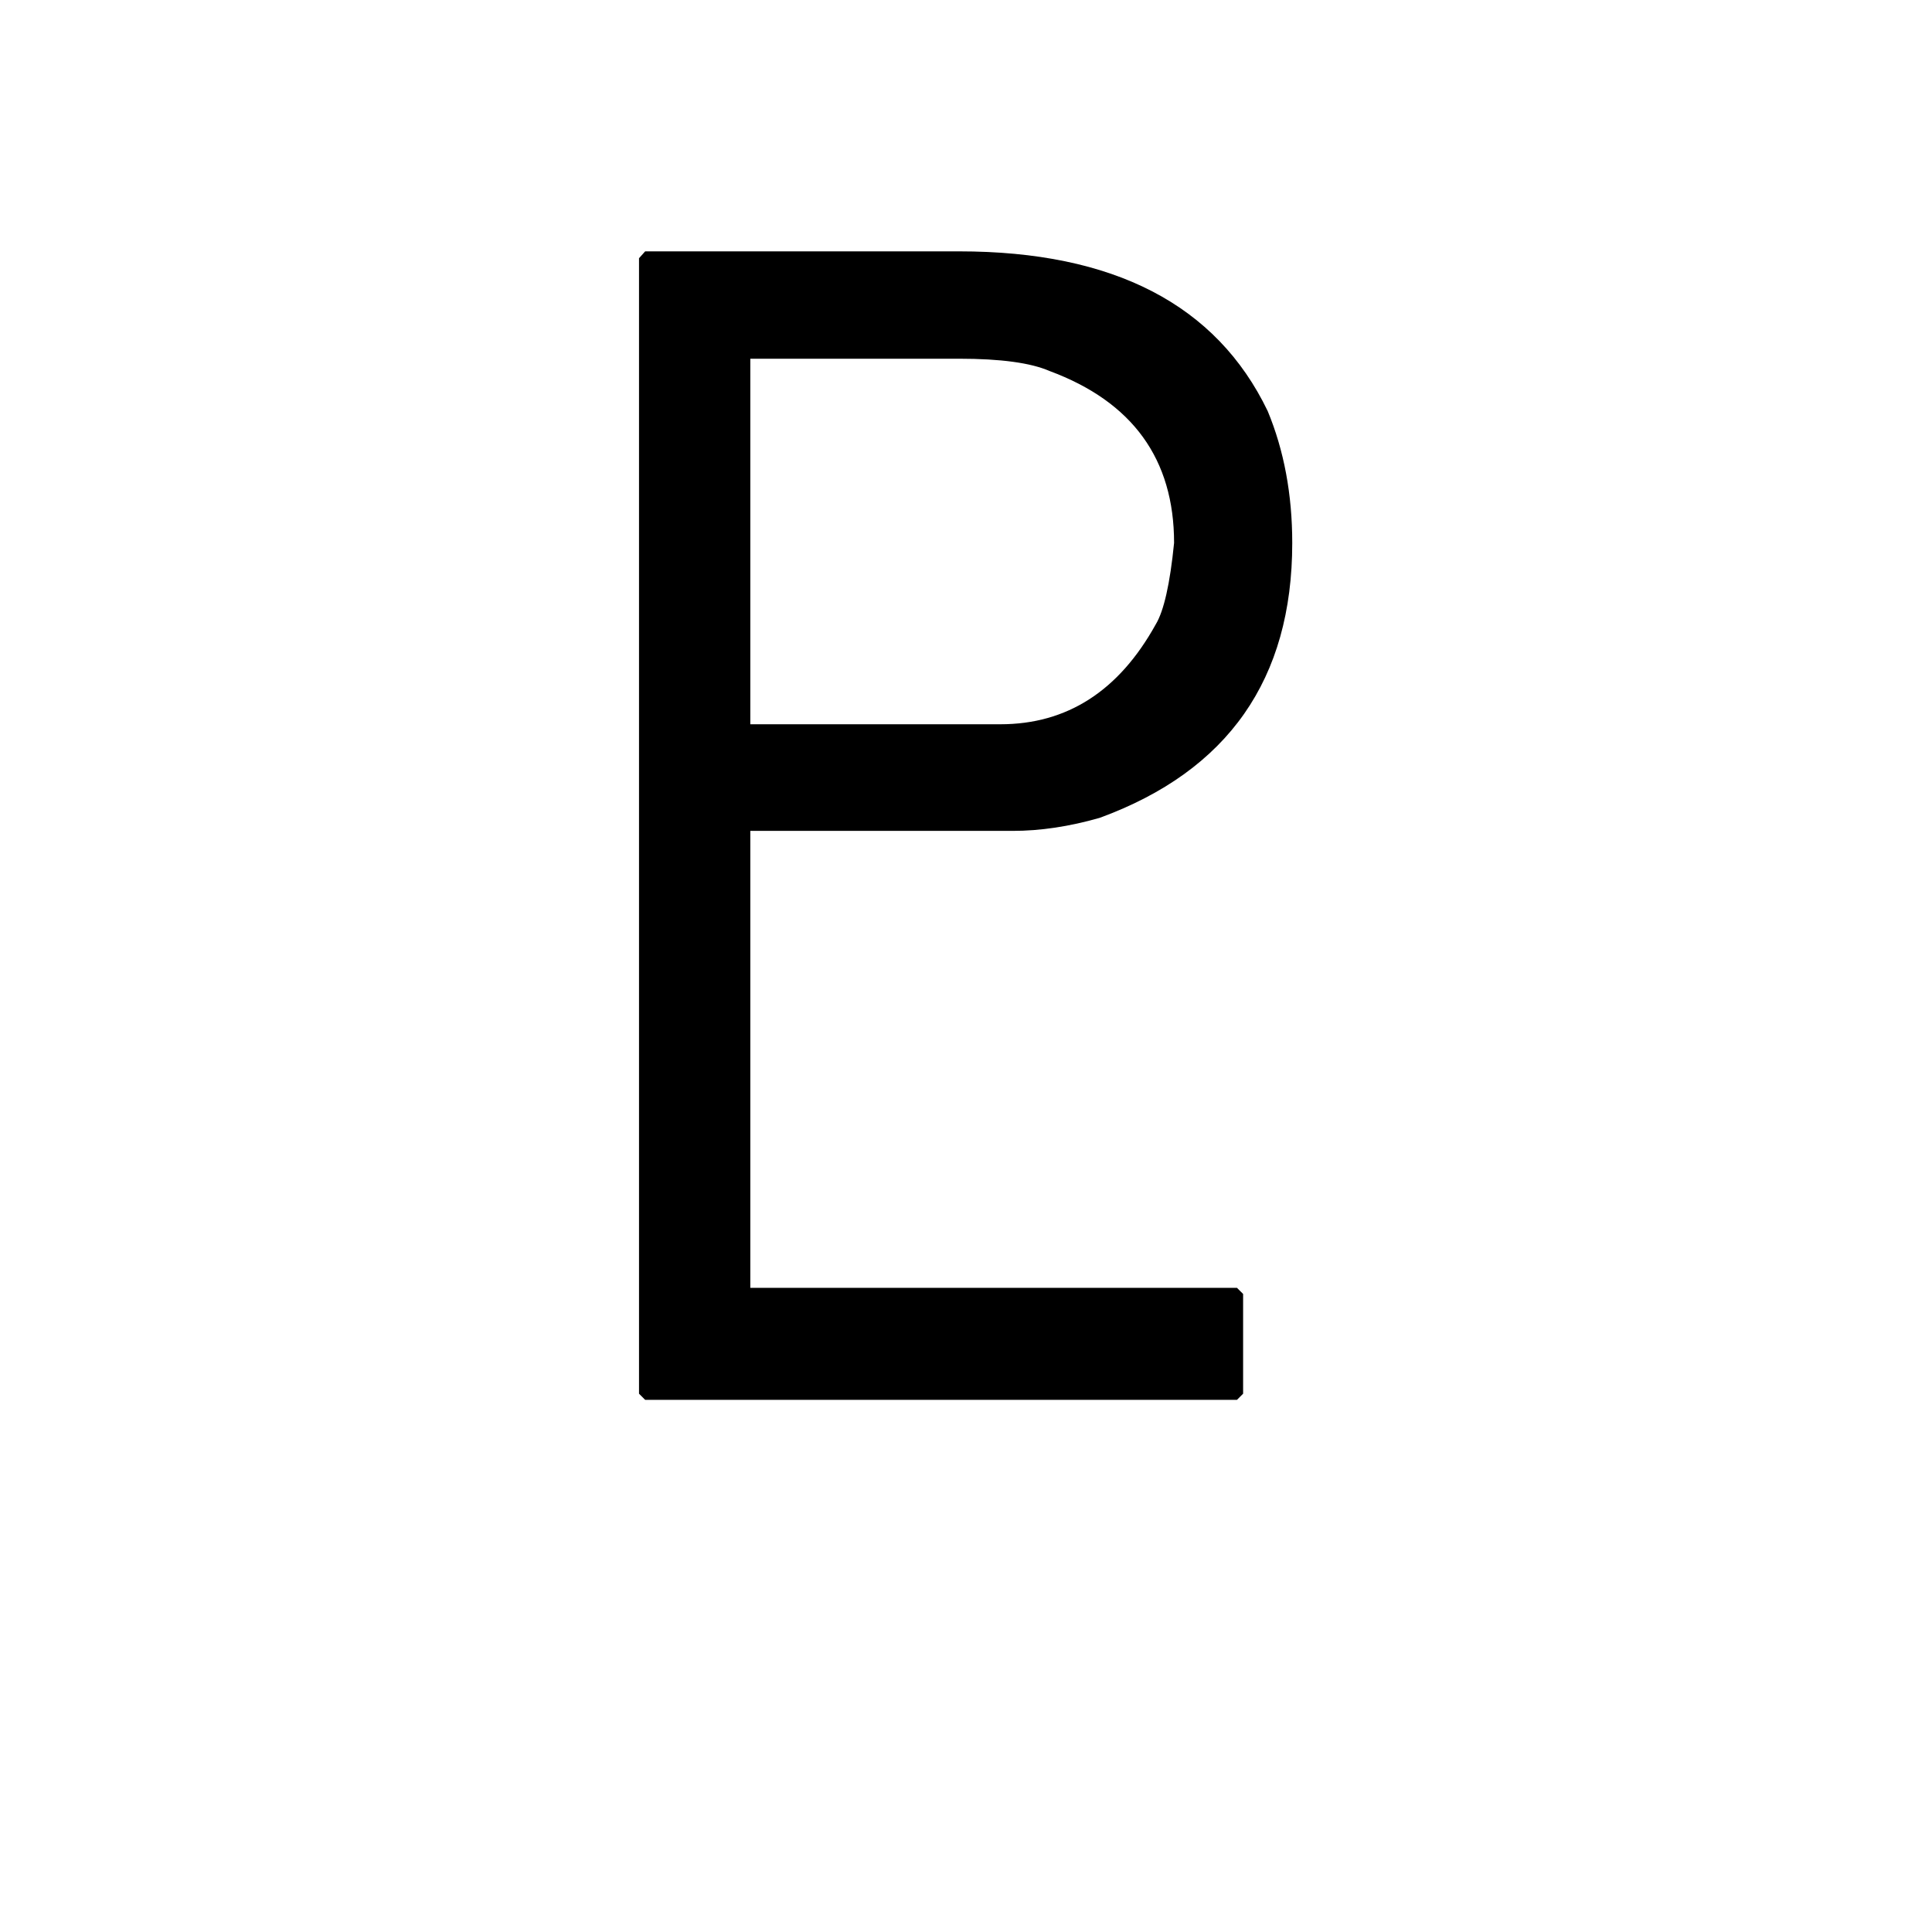
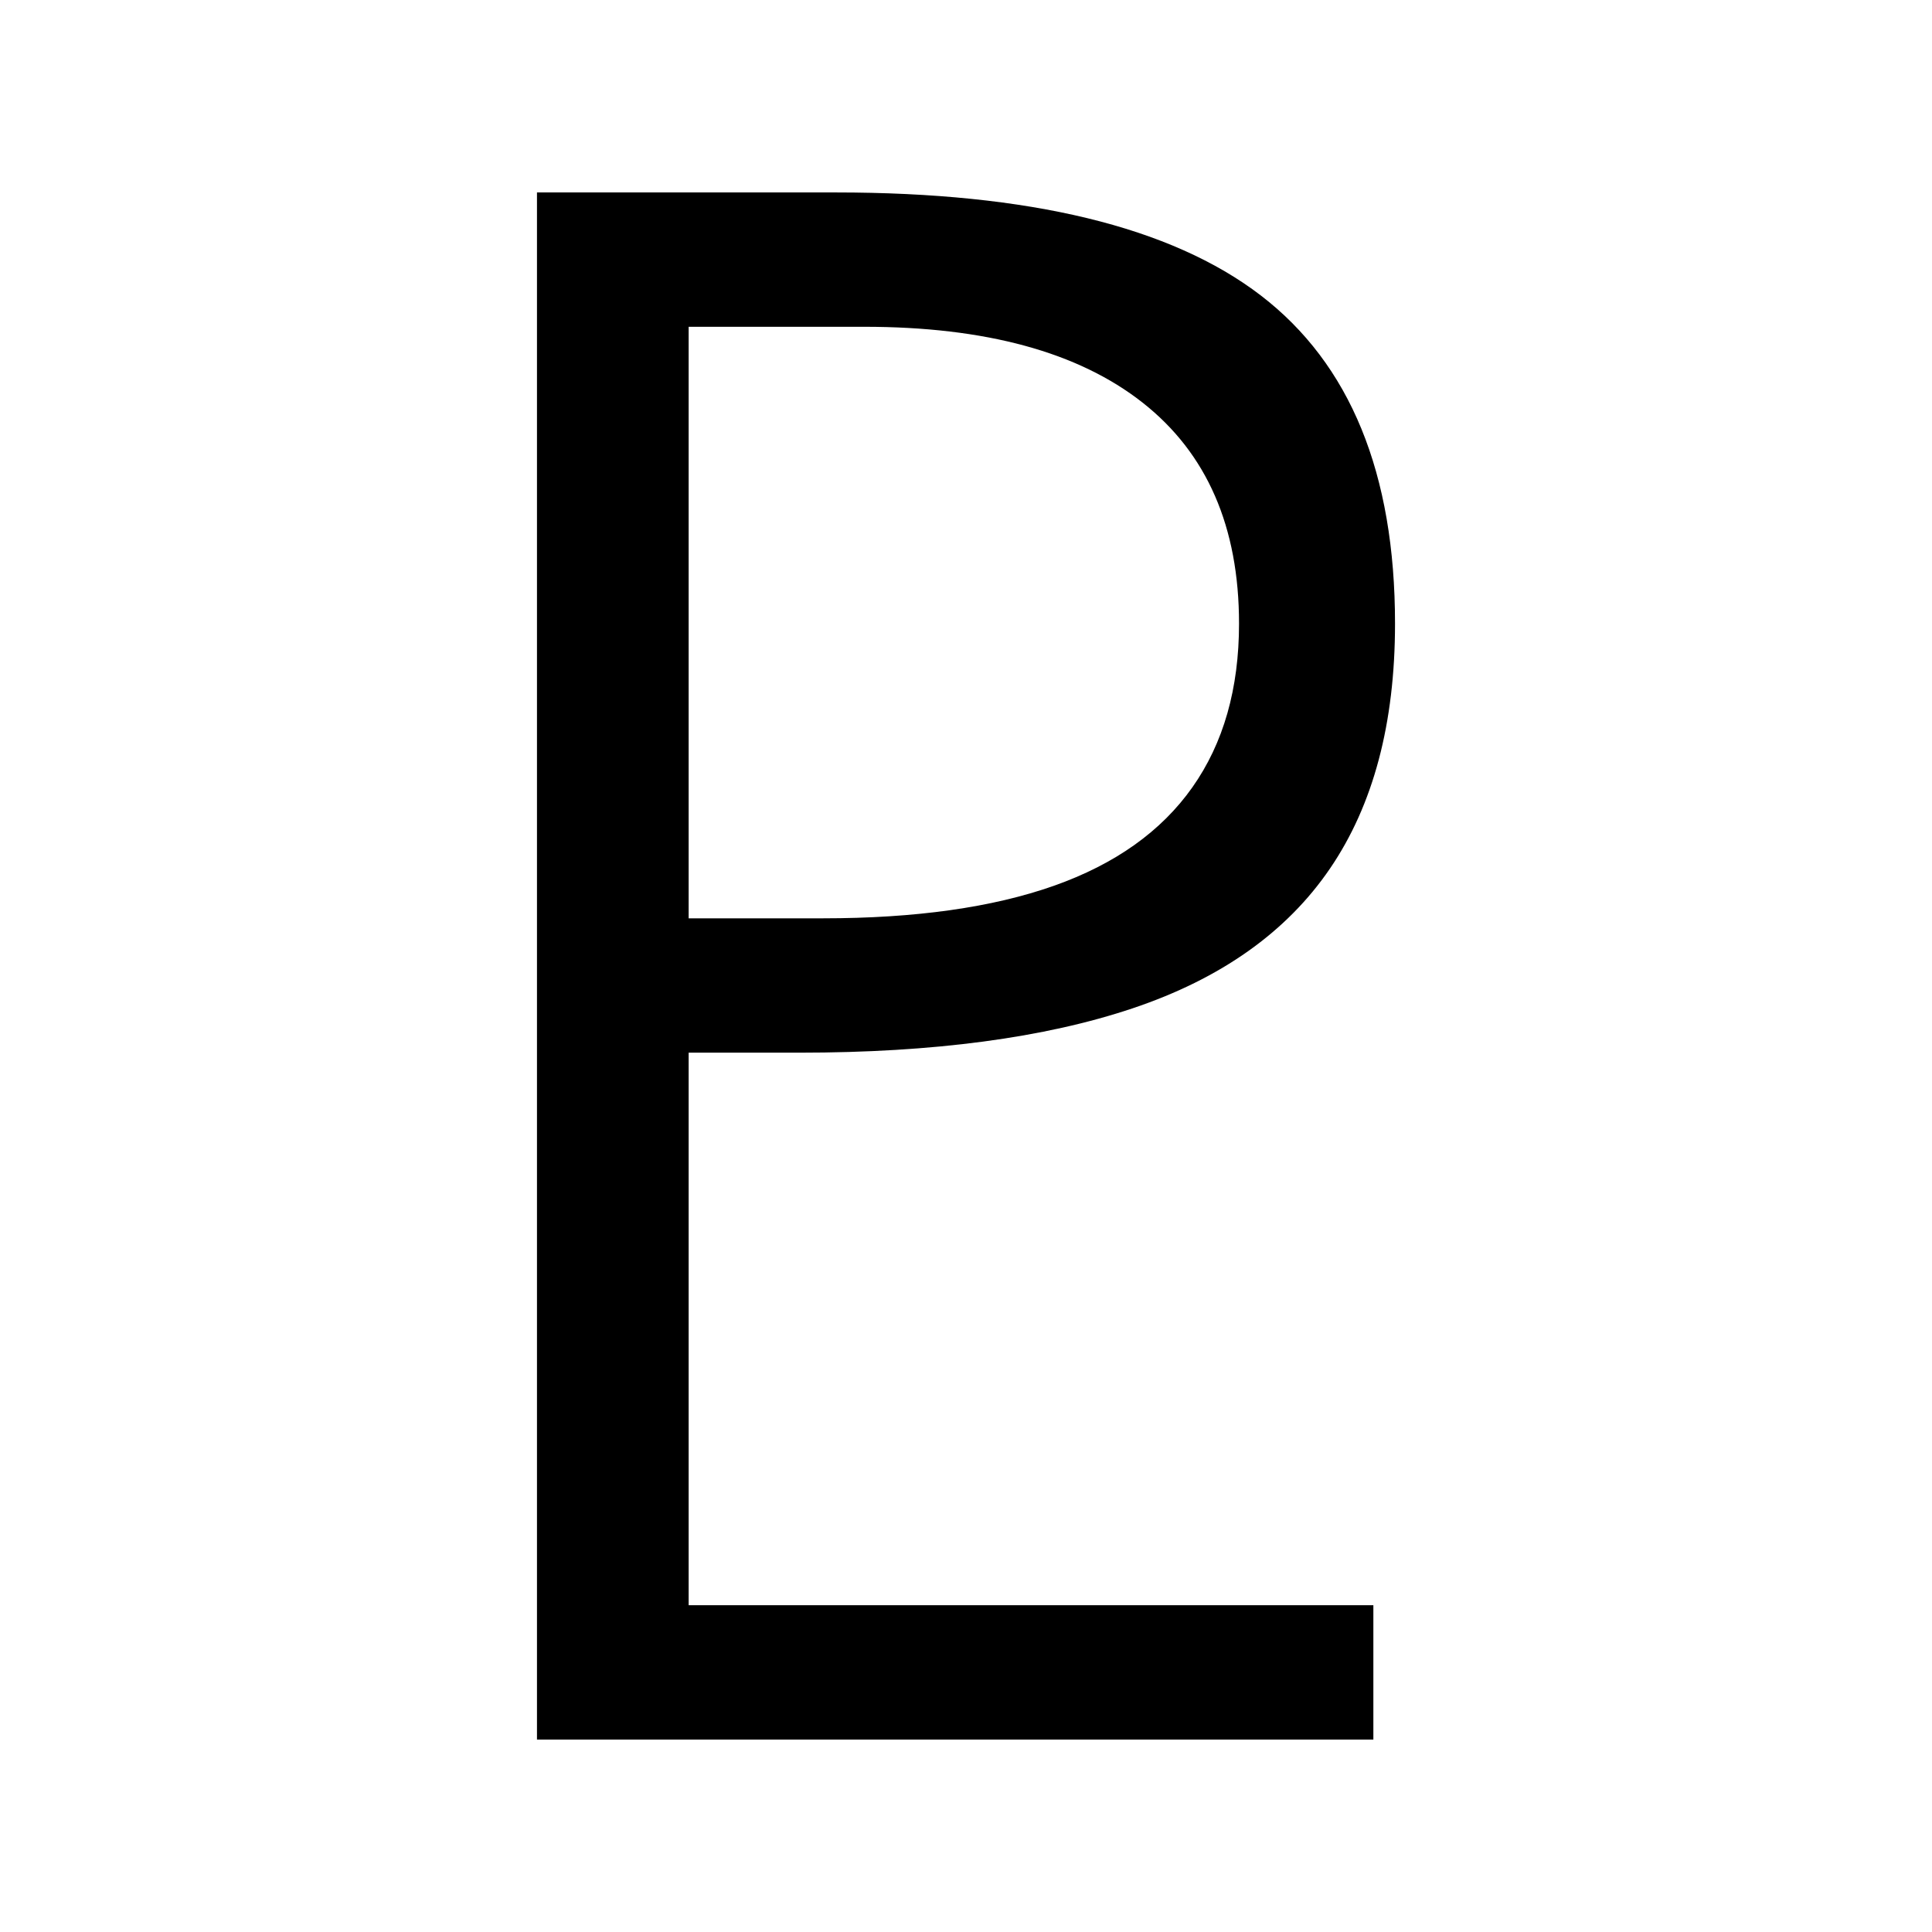
- <svg xmlns="http://www.w3.org/2000/svg" xmlns:xlink="http://www.w3.org/1999/xlink" width="368.64pt" height="368.64pt" viewBox="0 0 368.64 368.64" version="1.1">
-   <defs>
-     <style type="text/css">*{stroke-linejoin: round; stroke-linecap: butt}</style>
-   </defs>
-   <g id="figure_1">
-     <g id="patch_1">
-       <path d="M 0 368.64  L 368.64 368.64  L 368.64 0  L 0 0  L 0 368.64  z " style="fill: none; opacity: 0" />
-     </g>
-     <g id="axes_1">
-       <g id="text_1">
-         <g transform="translate(49.83563 267.1012) scale(3 -3)">
-           <defs>
-             <path id="DejaVuSans-2647" d="M 1563 4675  L 2841 4675  Q 3784 4675 4097 4025  Q 4197 3784 4197 3488  Q 4197 2656 3413 2369  Q 3228 2316 3059 2316  L 1991 2316  L 1991 456  L 3972 456  L 3997 431  L 3997 25  L 3972 0  L 1563 0  L 1538 25  L 1538 4647  L 1563 4675  z M 1991 4238  L 1991 2750  L 3009 2750  Q 3416 2750 3641 3156  Q 3691 3238 3716 3488  Q 3716 4000 3209 4188  Q 3094 4238 2841 4238  L 1991 4238  z " transform="scale(0.015625)" />
-           </defs>
-           <use xlink:href="#DejaVuSans-2647" />
-         </g>
-       </g>
-     </g>
-   </g>
+ <svg xmlns="http://www.w3.org/2000/svg" viewBox="0 0 1024 1024">
+   <path d="M284.61 922V102H443.09Q596.99 102 668.19 156.55Q739.39 211.1 739.39 330.54Q739.39 409.79 704.94 460.32Q670.49 510.85 600.43 534.39Q530.38 557.94 423.57 557.94H365V850.8H727.91V922ZM365 486.73H436.2Q509.7 486.73 558.51 469.51Q607.32 452.28 632.01 417.25Q656.71 382.22 656.71 330.54Q656.71 253.6 605.6 213.4Q554.49 173.2 458.02 173.2H365Z" fill="#000" />
</svg>
